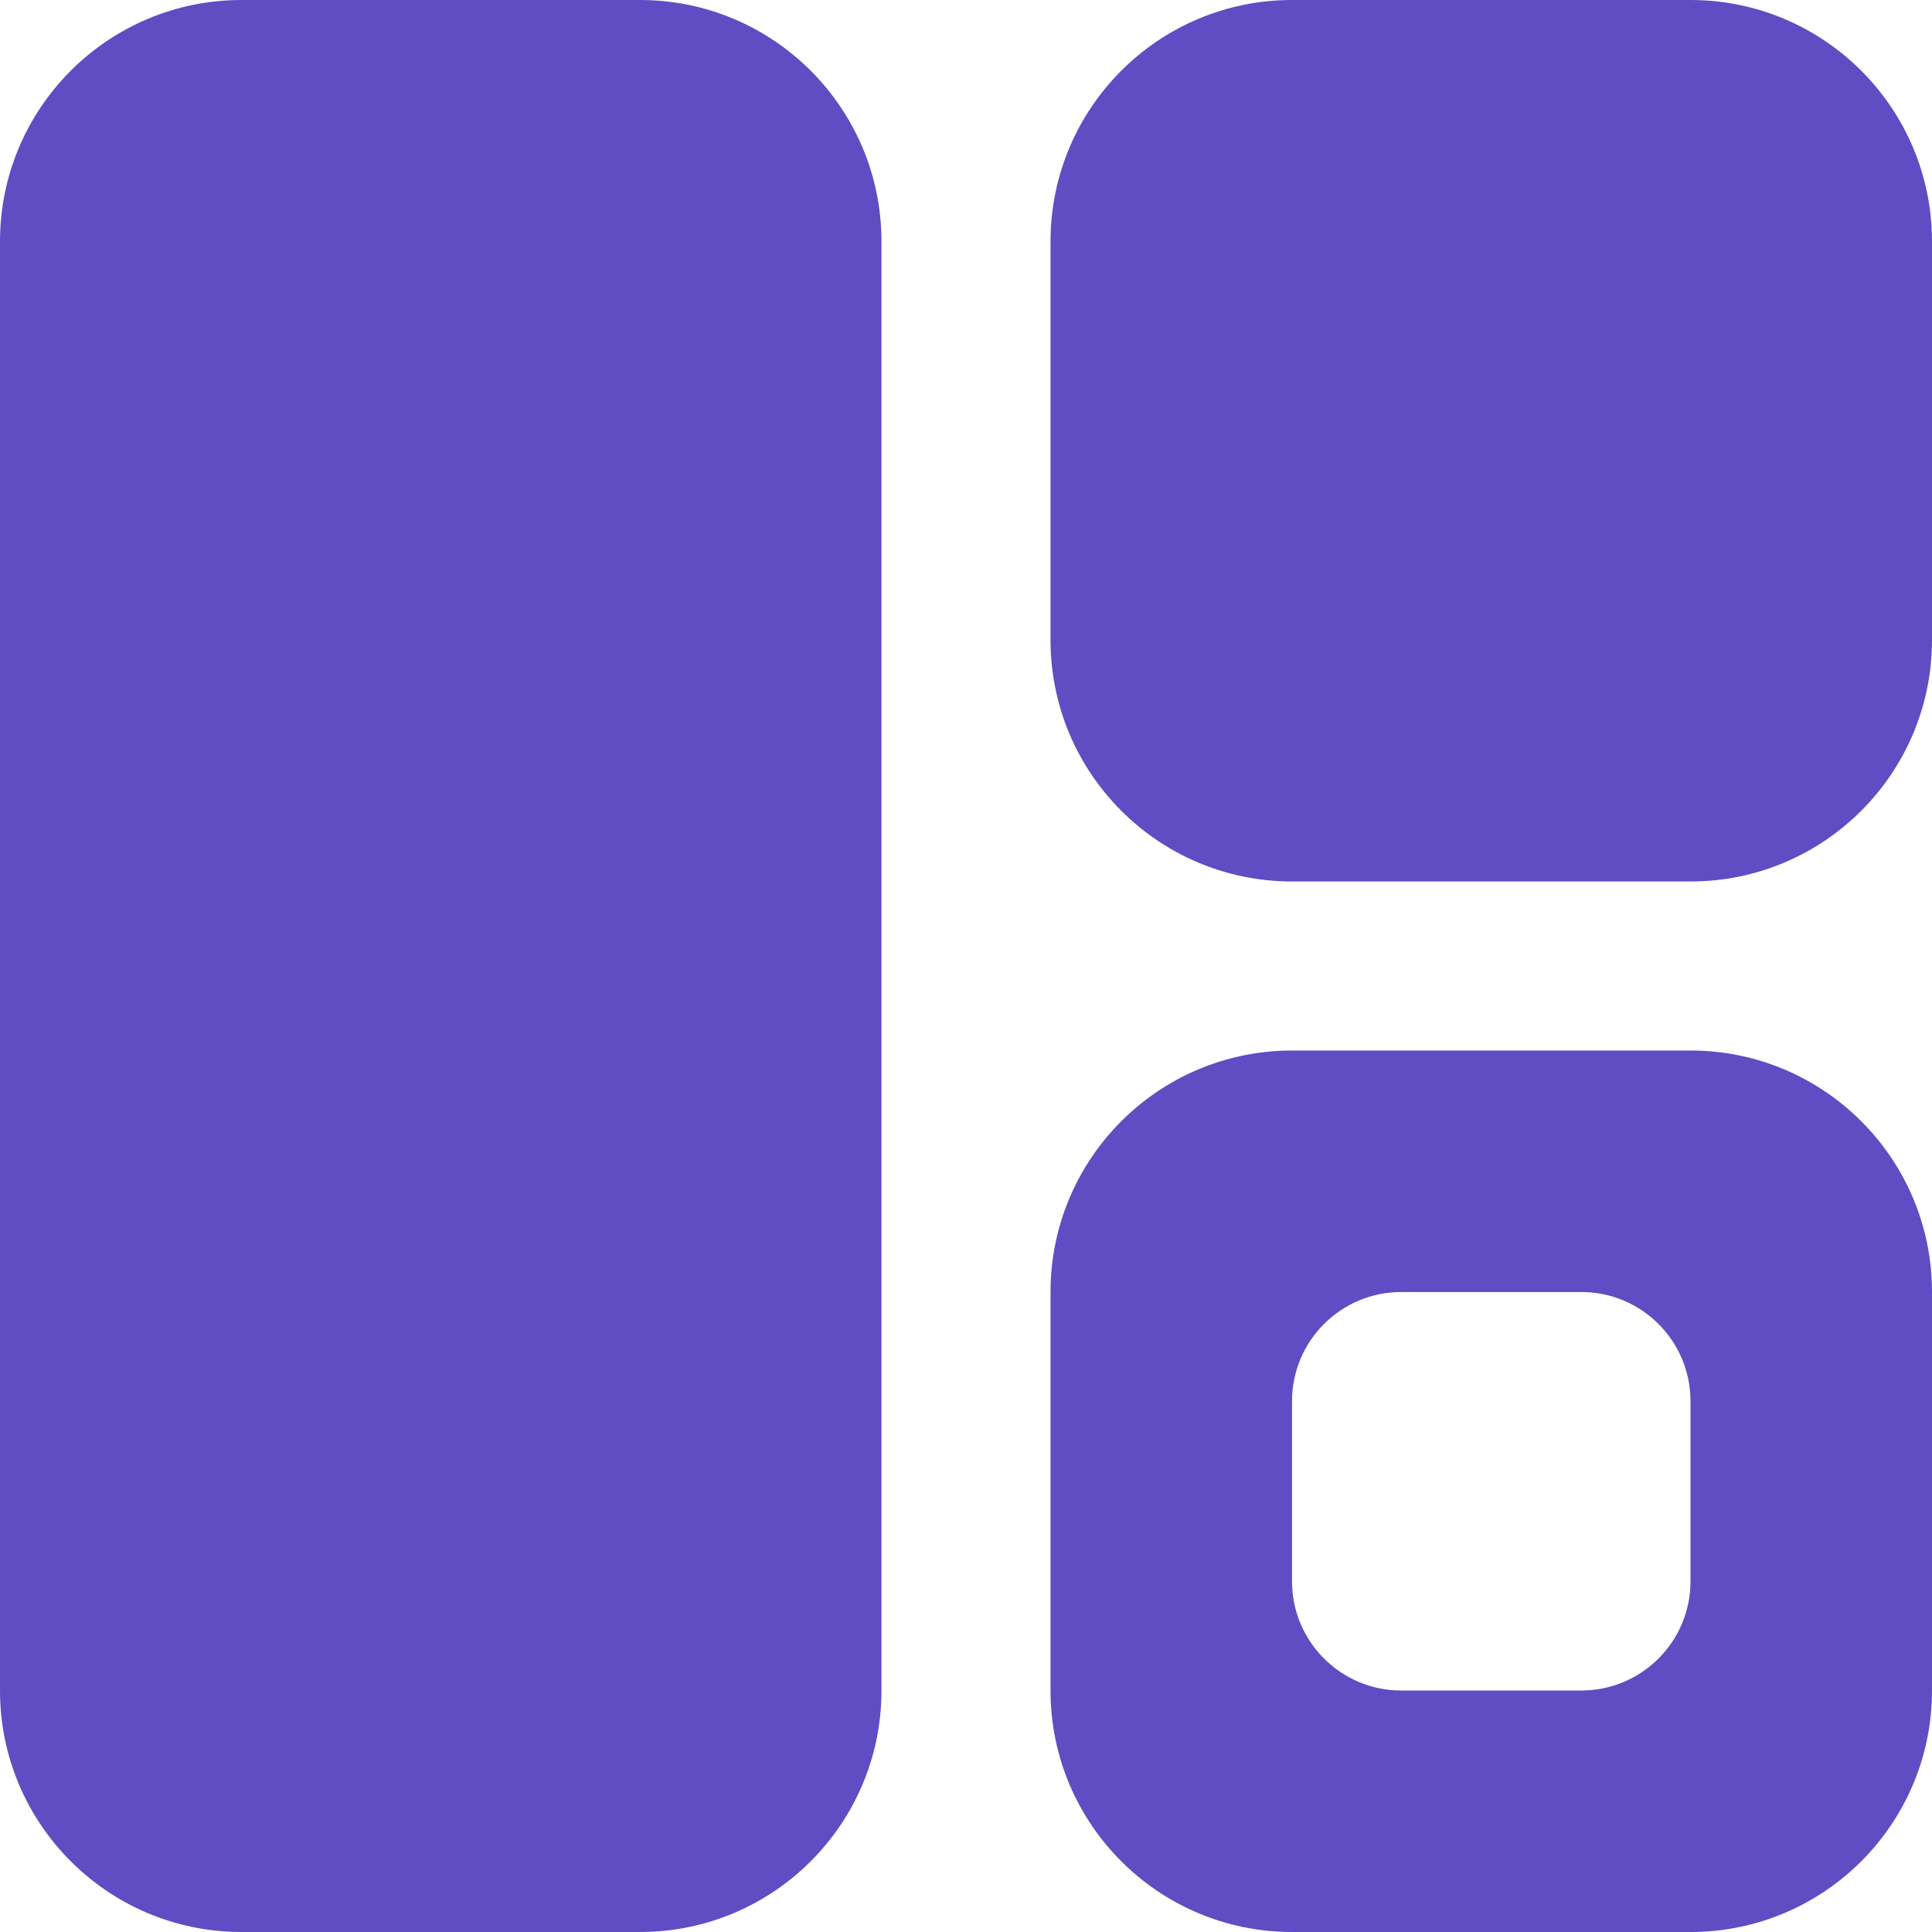
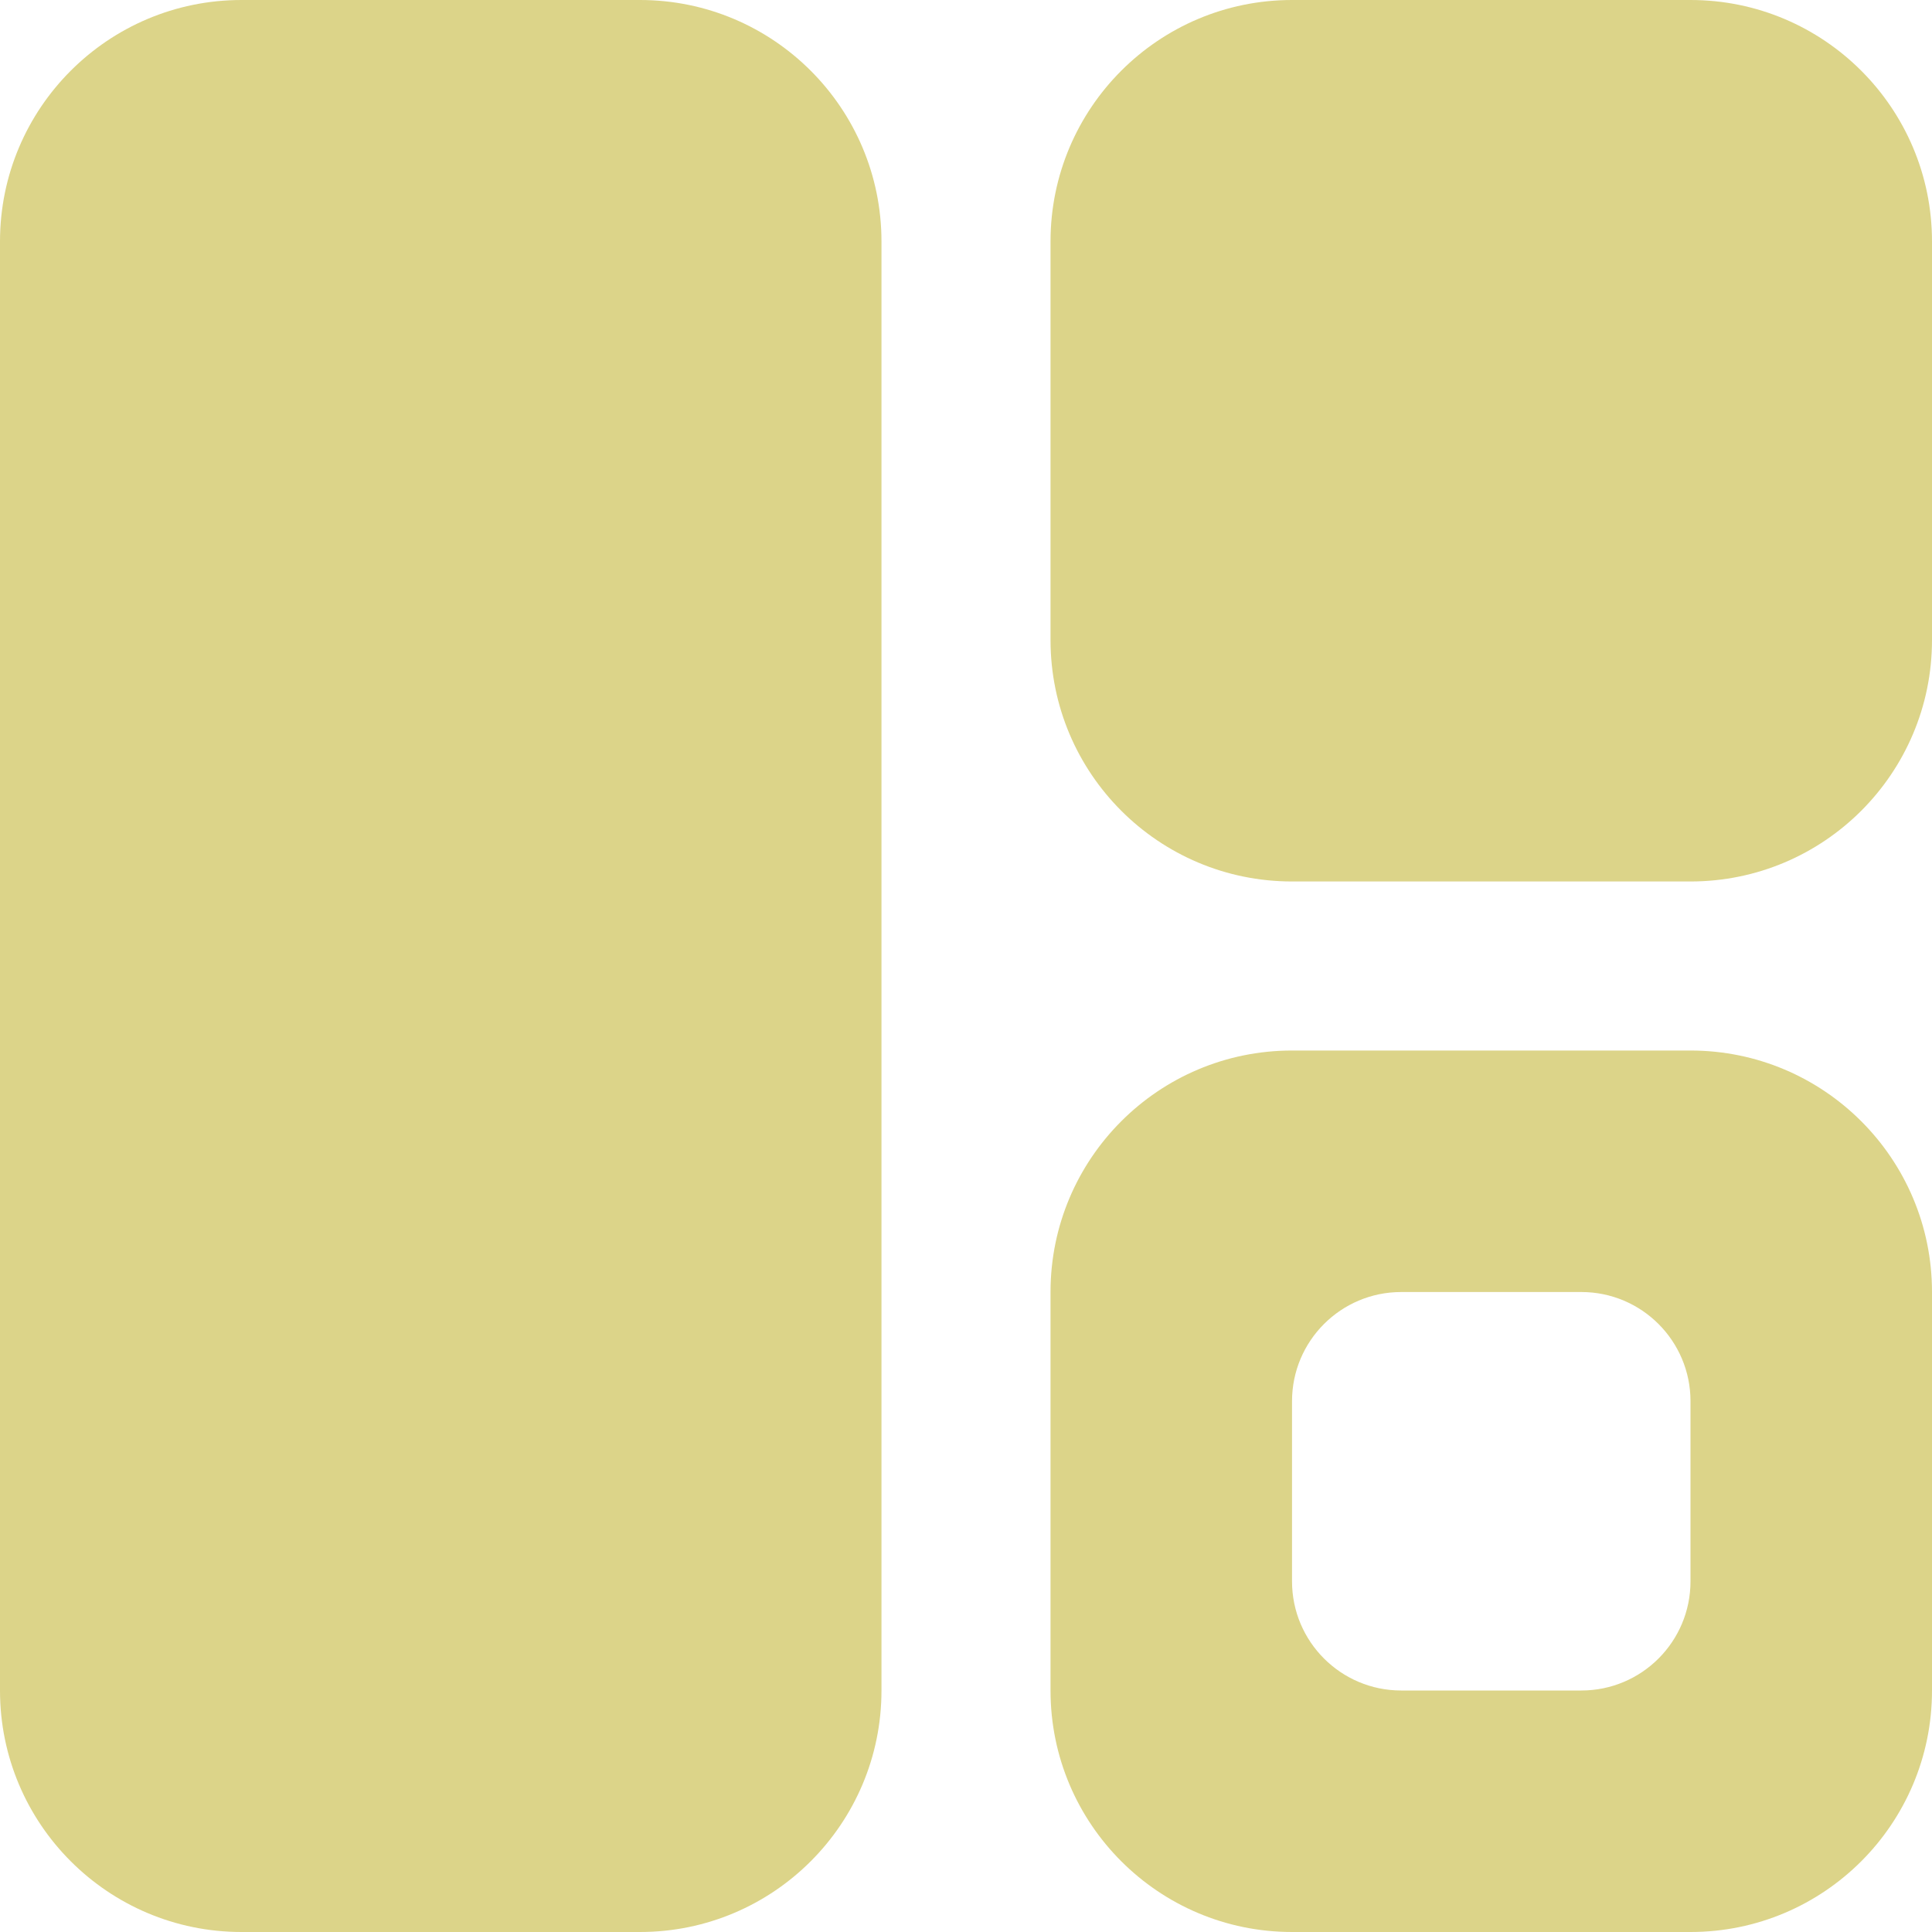
<svg xmlns="http://www.w3.org/2000/svg" width="320" height="320" viewBox="0 0 320 320" fill="none">
-   <path d="M0 40C0 17.909 17.909 0 40 0H106C128.091 0 146 17.909 146 40V280C146 302.091 128.091 320 106 320H40C17.909 320 0 302.091 0 280V40Z" fill="#604CC3" />
-   <path d="M174 40C174 17.909 191.909 0 214 0H280C302.091 0 320 17.909 320 40V106C320 128.091 302.091 146 280 146H214C191.909 146 174 128.091 174 106V40Z" fill="#604CC3" />
-   <path fill-rule="evenodd" clip-rule="evenodd" d="M214 174C191.909 174 174 191.909 174 214V280C174 302.091 191.909 320 214 320H280C302.091 320 320 302.091 320 280V214C320 191.909 302.091 174 280 174H214ZM232.082 214C222.096 214 214 222.096 214 232.082V261.918C214 271.904 222.096 280 232.082 280H261.918C271.904 280 280 271.904 280 261.918V232.082C280 222.096 271.904 214 261.918 214H232.082Z" fill="#604CC3" />
+   <path d="M0 40C0 17.909 17.909 0 40 0H106C128.091 0 146 17.909 146 40V280C146 302.091 128.091 320 106 320H40C17.909 320 0 302.091 0 280V40Z" fill="#DCD489" />
+   <path d="M174 40C174 17.909 191.909 0 214 0H280C302.091 0 320 17.909 320 40V106C320 128.091 302.091 146 280 146H214C191.909 146 174 128.091 174 106V40Z" fill="#DCD489" />
+   <path fill-rule="evenodd" clip-rule="evenodd" d="M214 174C191.909 174 174 191.909 174 214V280C174 302.091 191.909 320 214 320H280C302.091 320 320 302.091 320 280V214C320 191.909 302.091 174 280 174H214ZM232.082 214C222.096 214 214 222.096 214 232.082V261.918C214 271.904 222.096 280 232.082 280H261.918C271.904 280 280 271.904 280 261.918V232.082C280 222.096 271.904 214 261.918 214H232.082Z" fill="#DCD489" />
</svg>
